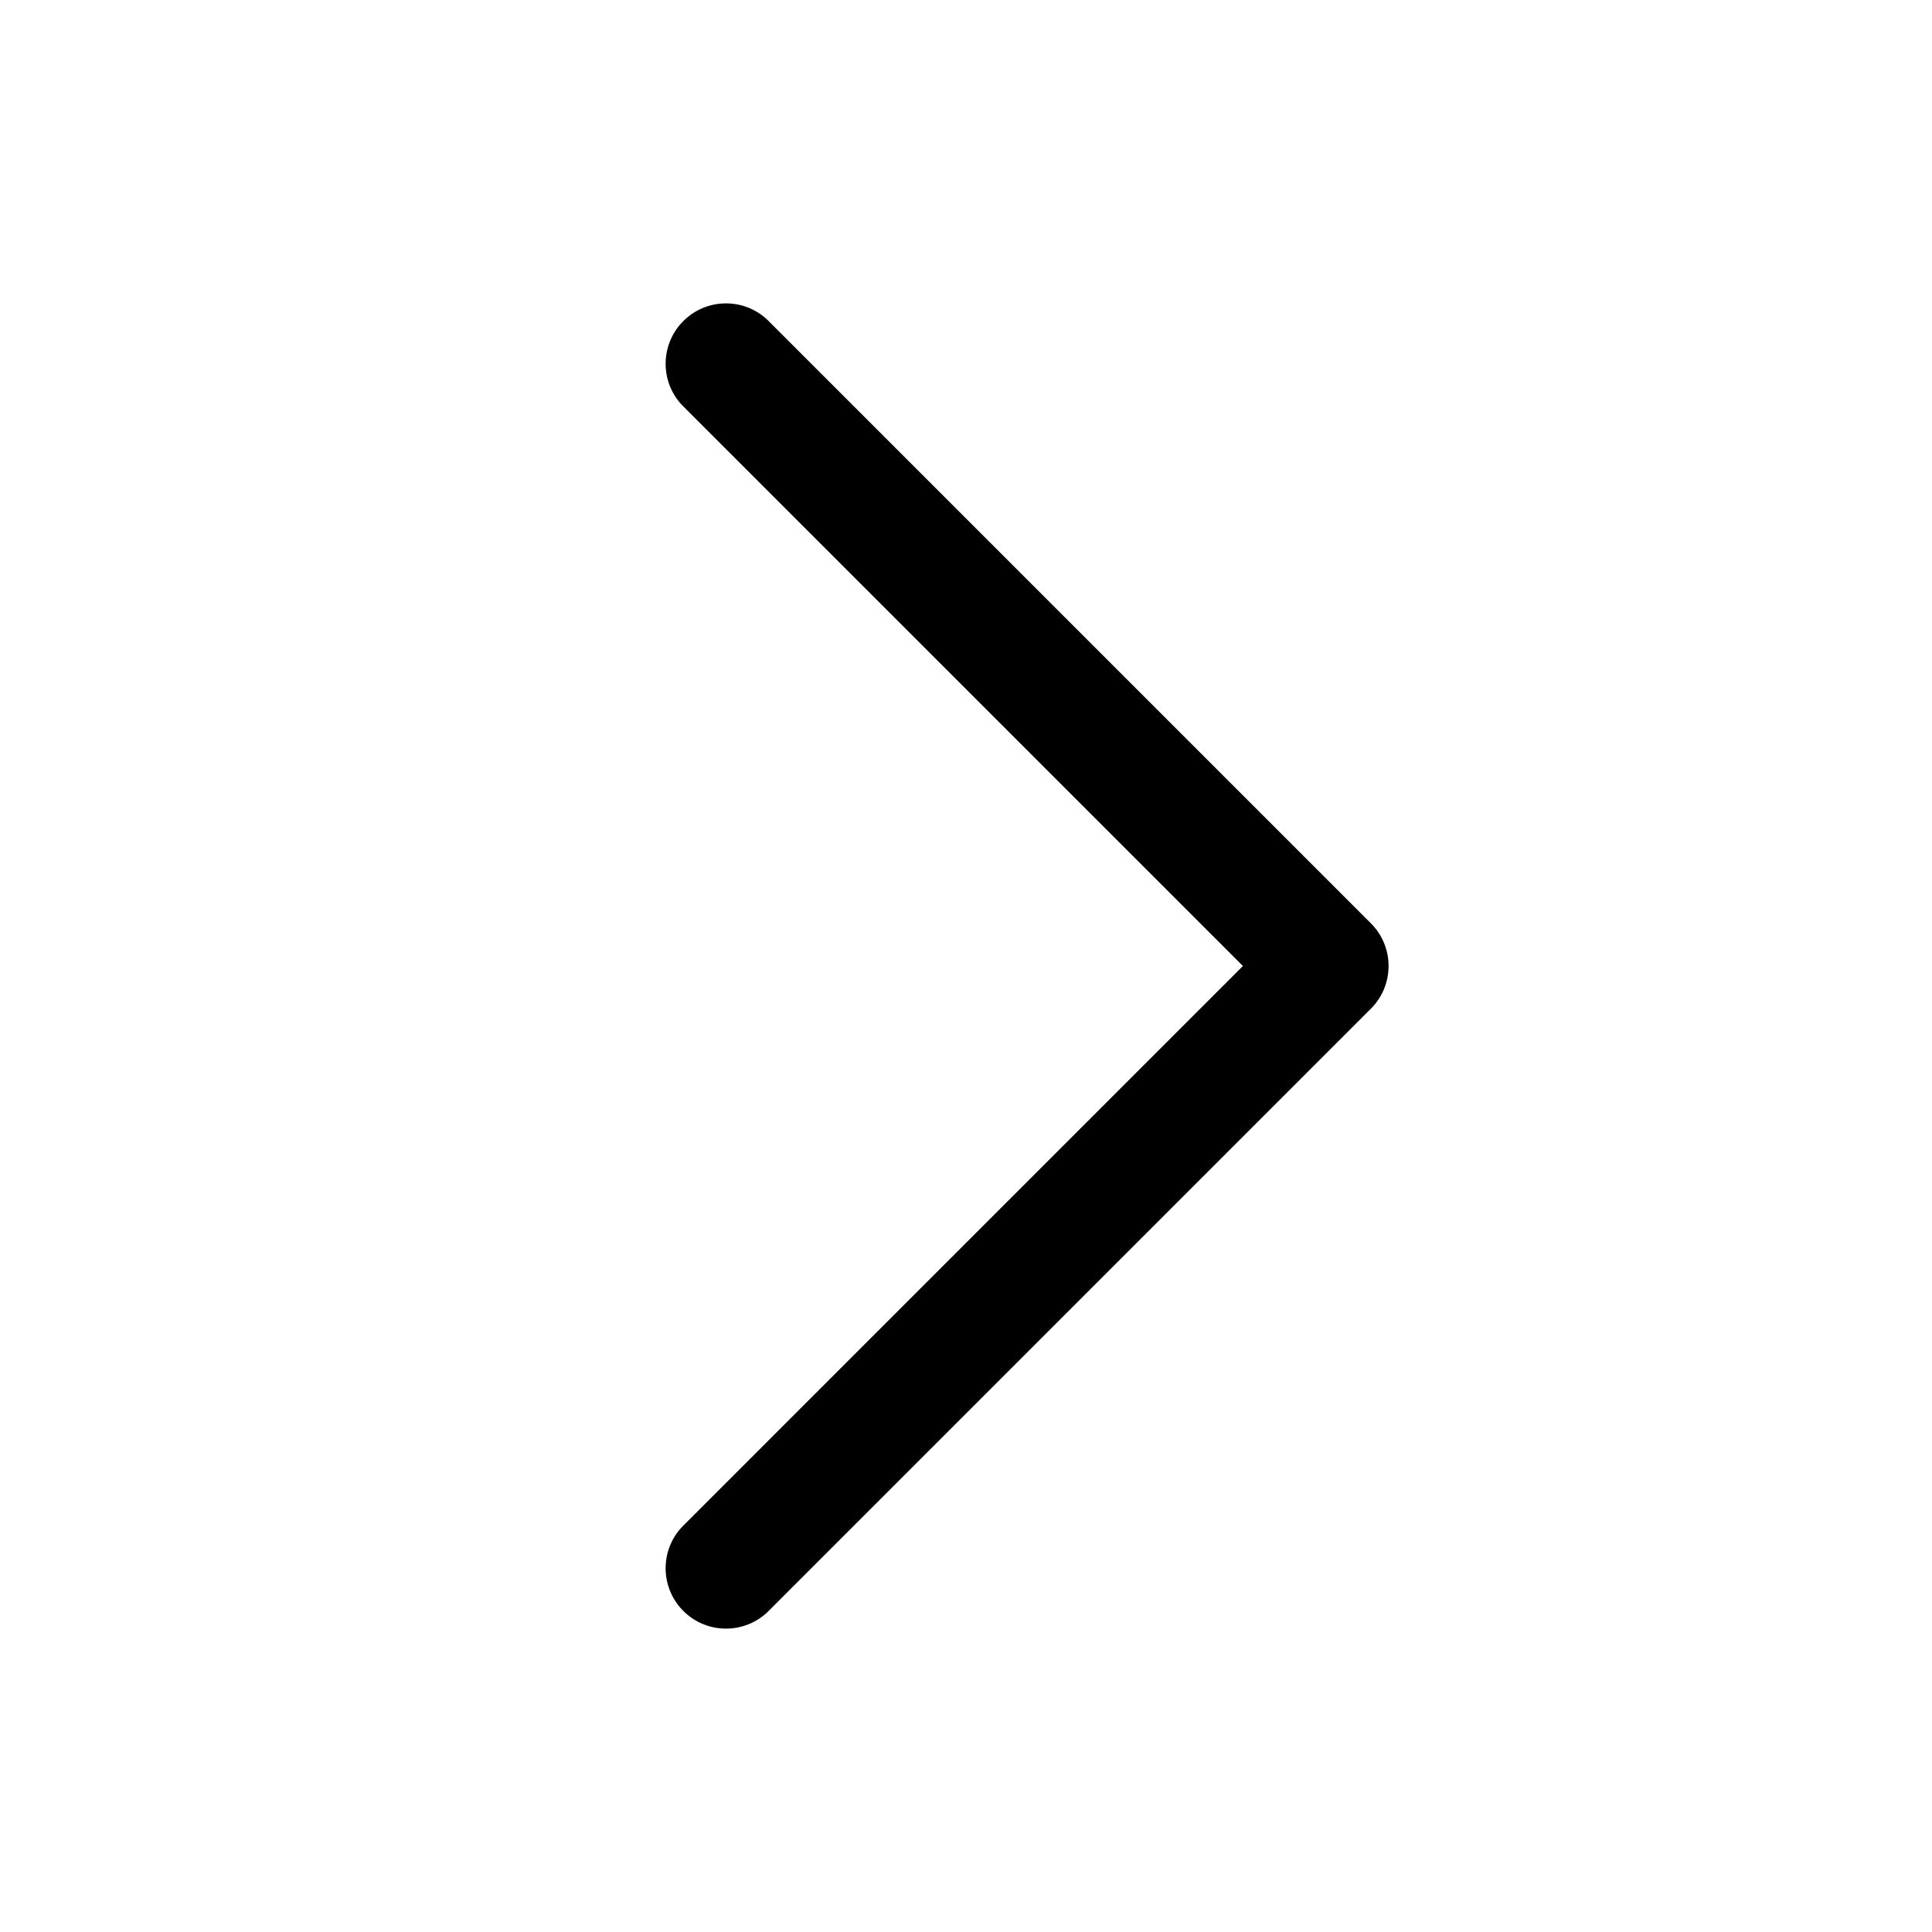
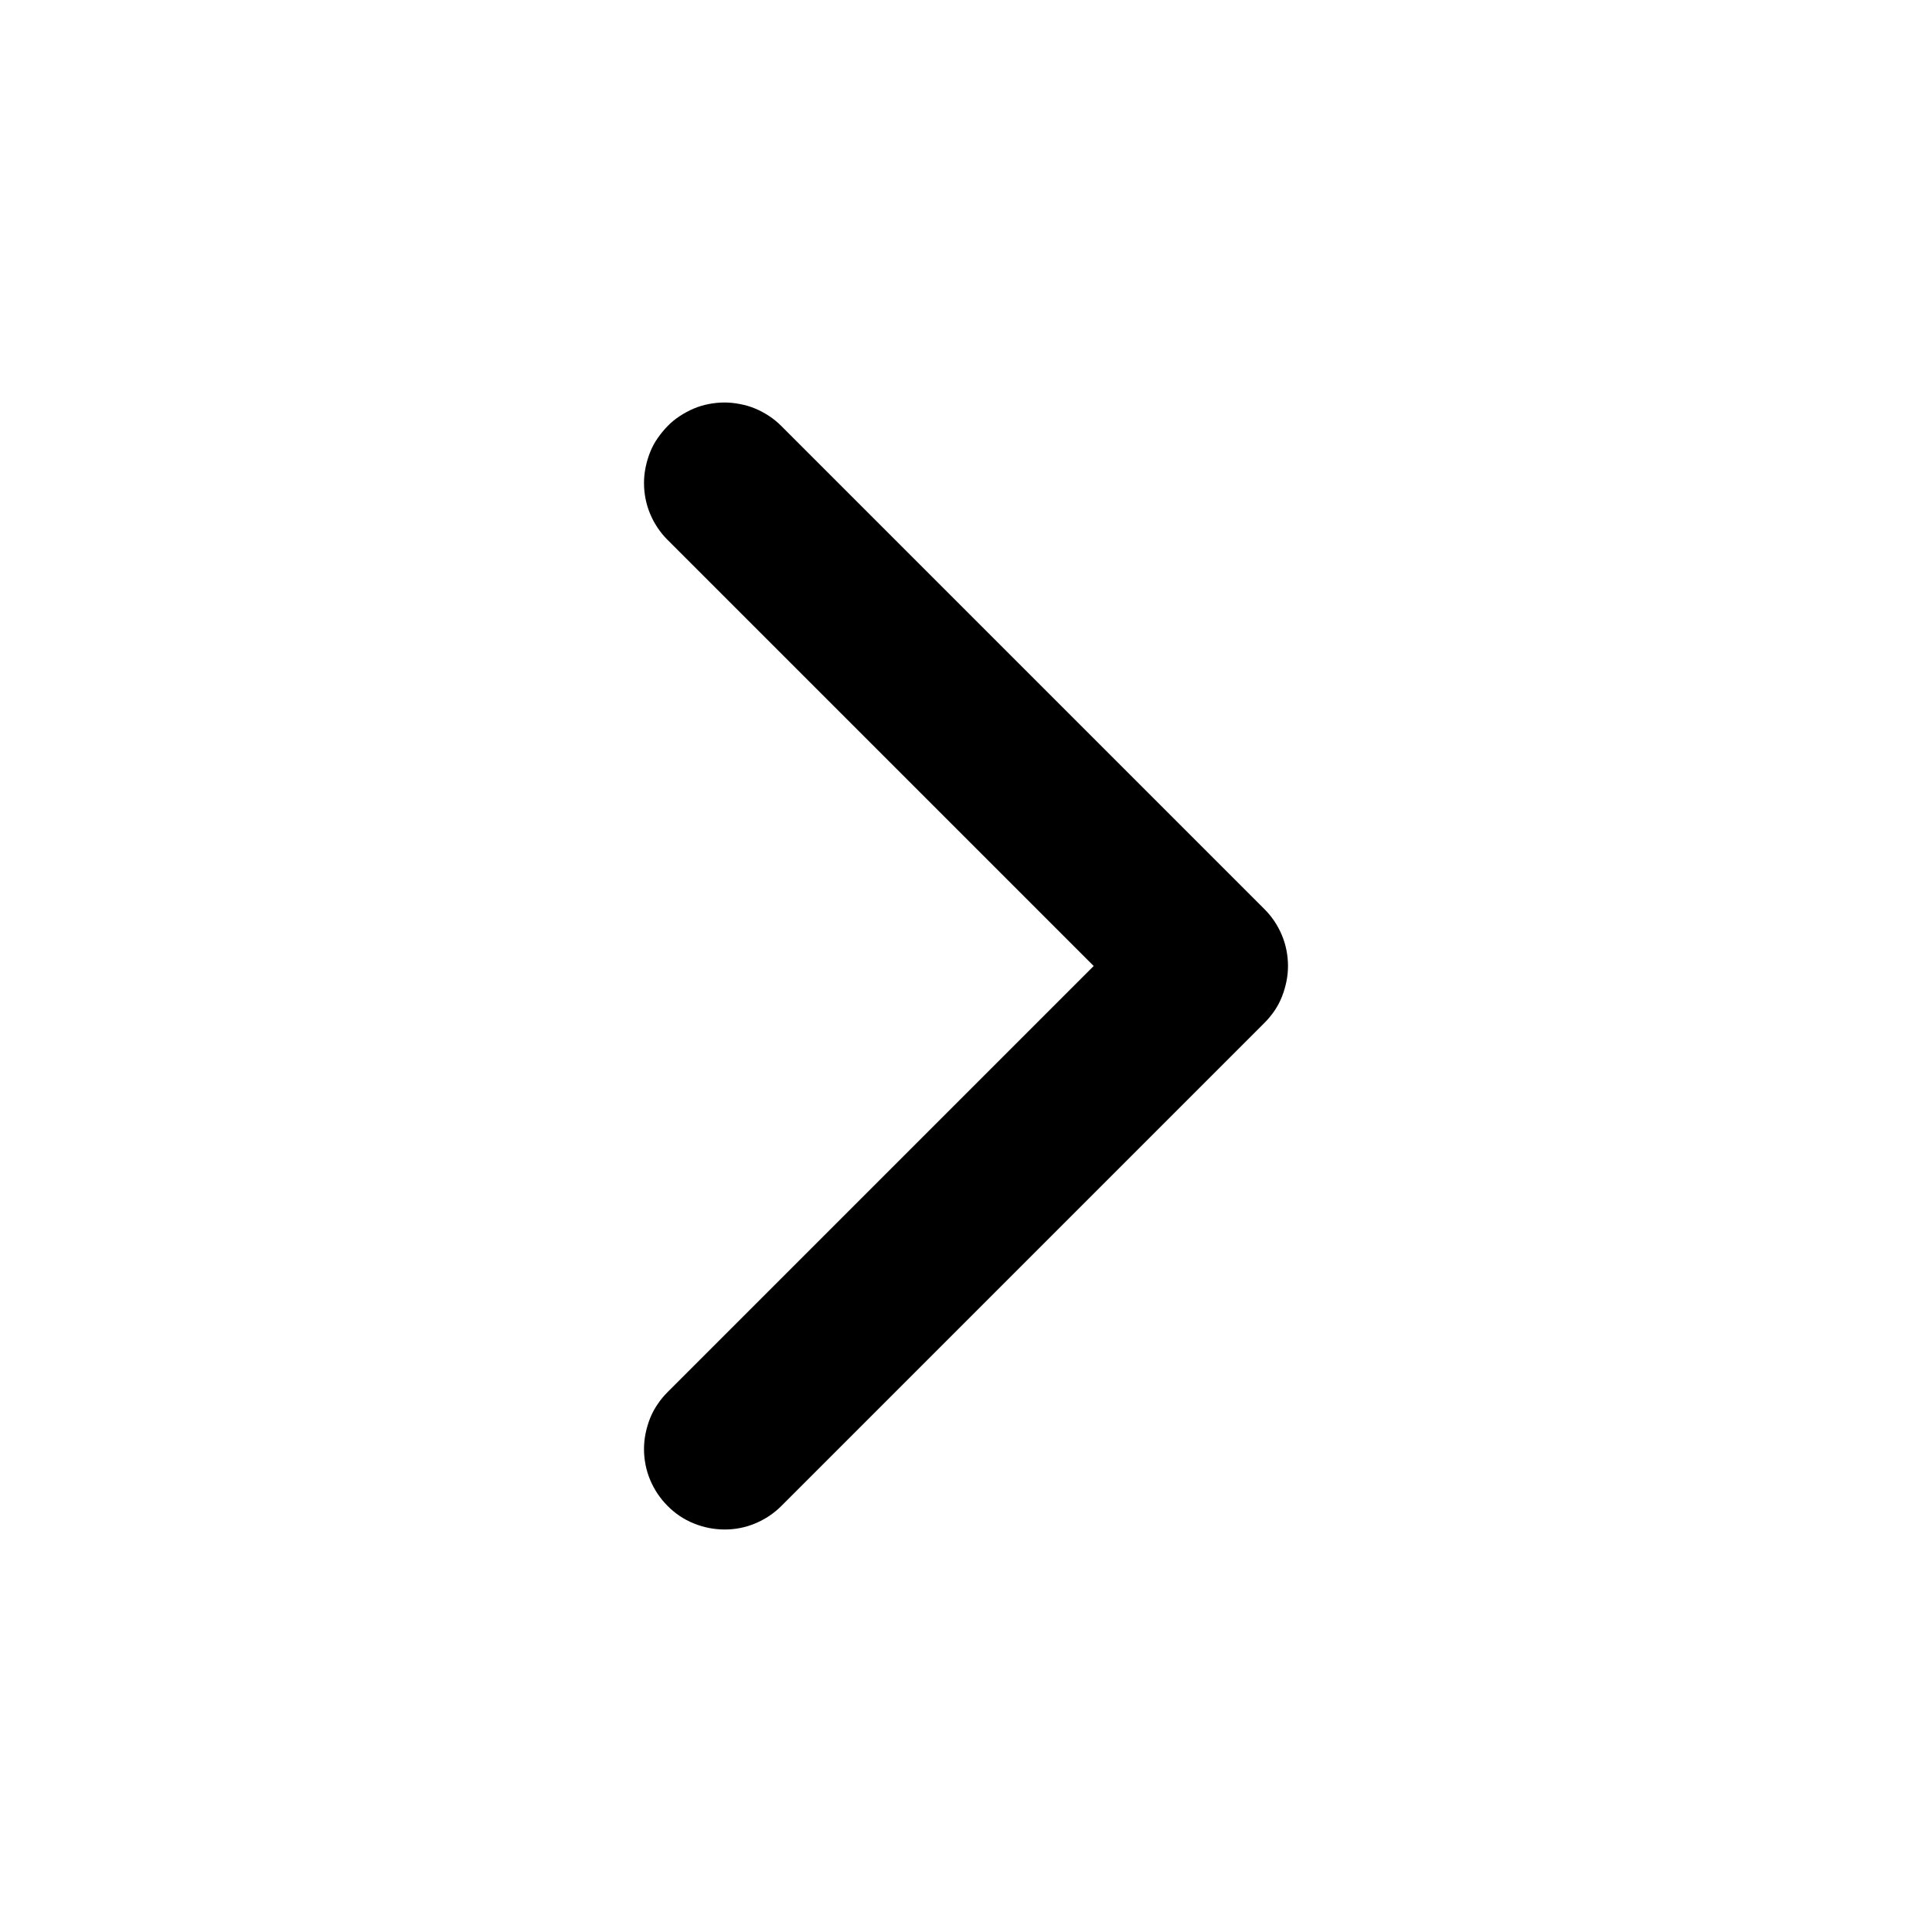
<svg xmlns="http://www.w3.org/2000/svg" fill="currentColor" fill-rule="evenodd" viewBox="0 0 24 24">
-   <path d="m17.03 12.53-7.5 7.5a.75.75 0 0 1-1.06-1.06L15.44 12 8.47 5.03a.75.75 0 0 1 1.06-1.06l7.5 7.5a.75.75 0 0 1 0 1.06Z" />
+   <path d="M8.293 17.293 13.586 12 8.293 6.707q-.07-.07-.124-.151-.055-.082-.093-.173t-.057-.188T8 6t.02-.195.056-.188.093-.173.124-.151.151-.124.173-.093.188-.057T9 5t.195.02q.097.018.188.056.09.038.173.093.081.054.151.124l6 6q.07.07.124.151.055.082.093.173t.057.188T16 12t-.02.195-.056.188-.092.173-.125.151l-6 6q-.14.14-.324.217T9 19t-.383-.076-.324-.217q-.07-.07-.124-.151-.055-.082-.093-.173t-.057-.188T8 18t.02-.195.056-.188.093-.173q.054-.081.124-.151Z" />
</svg>
